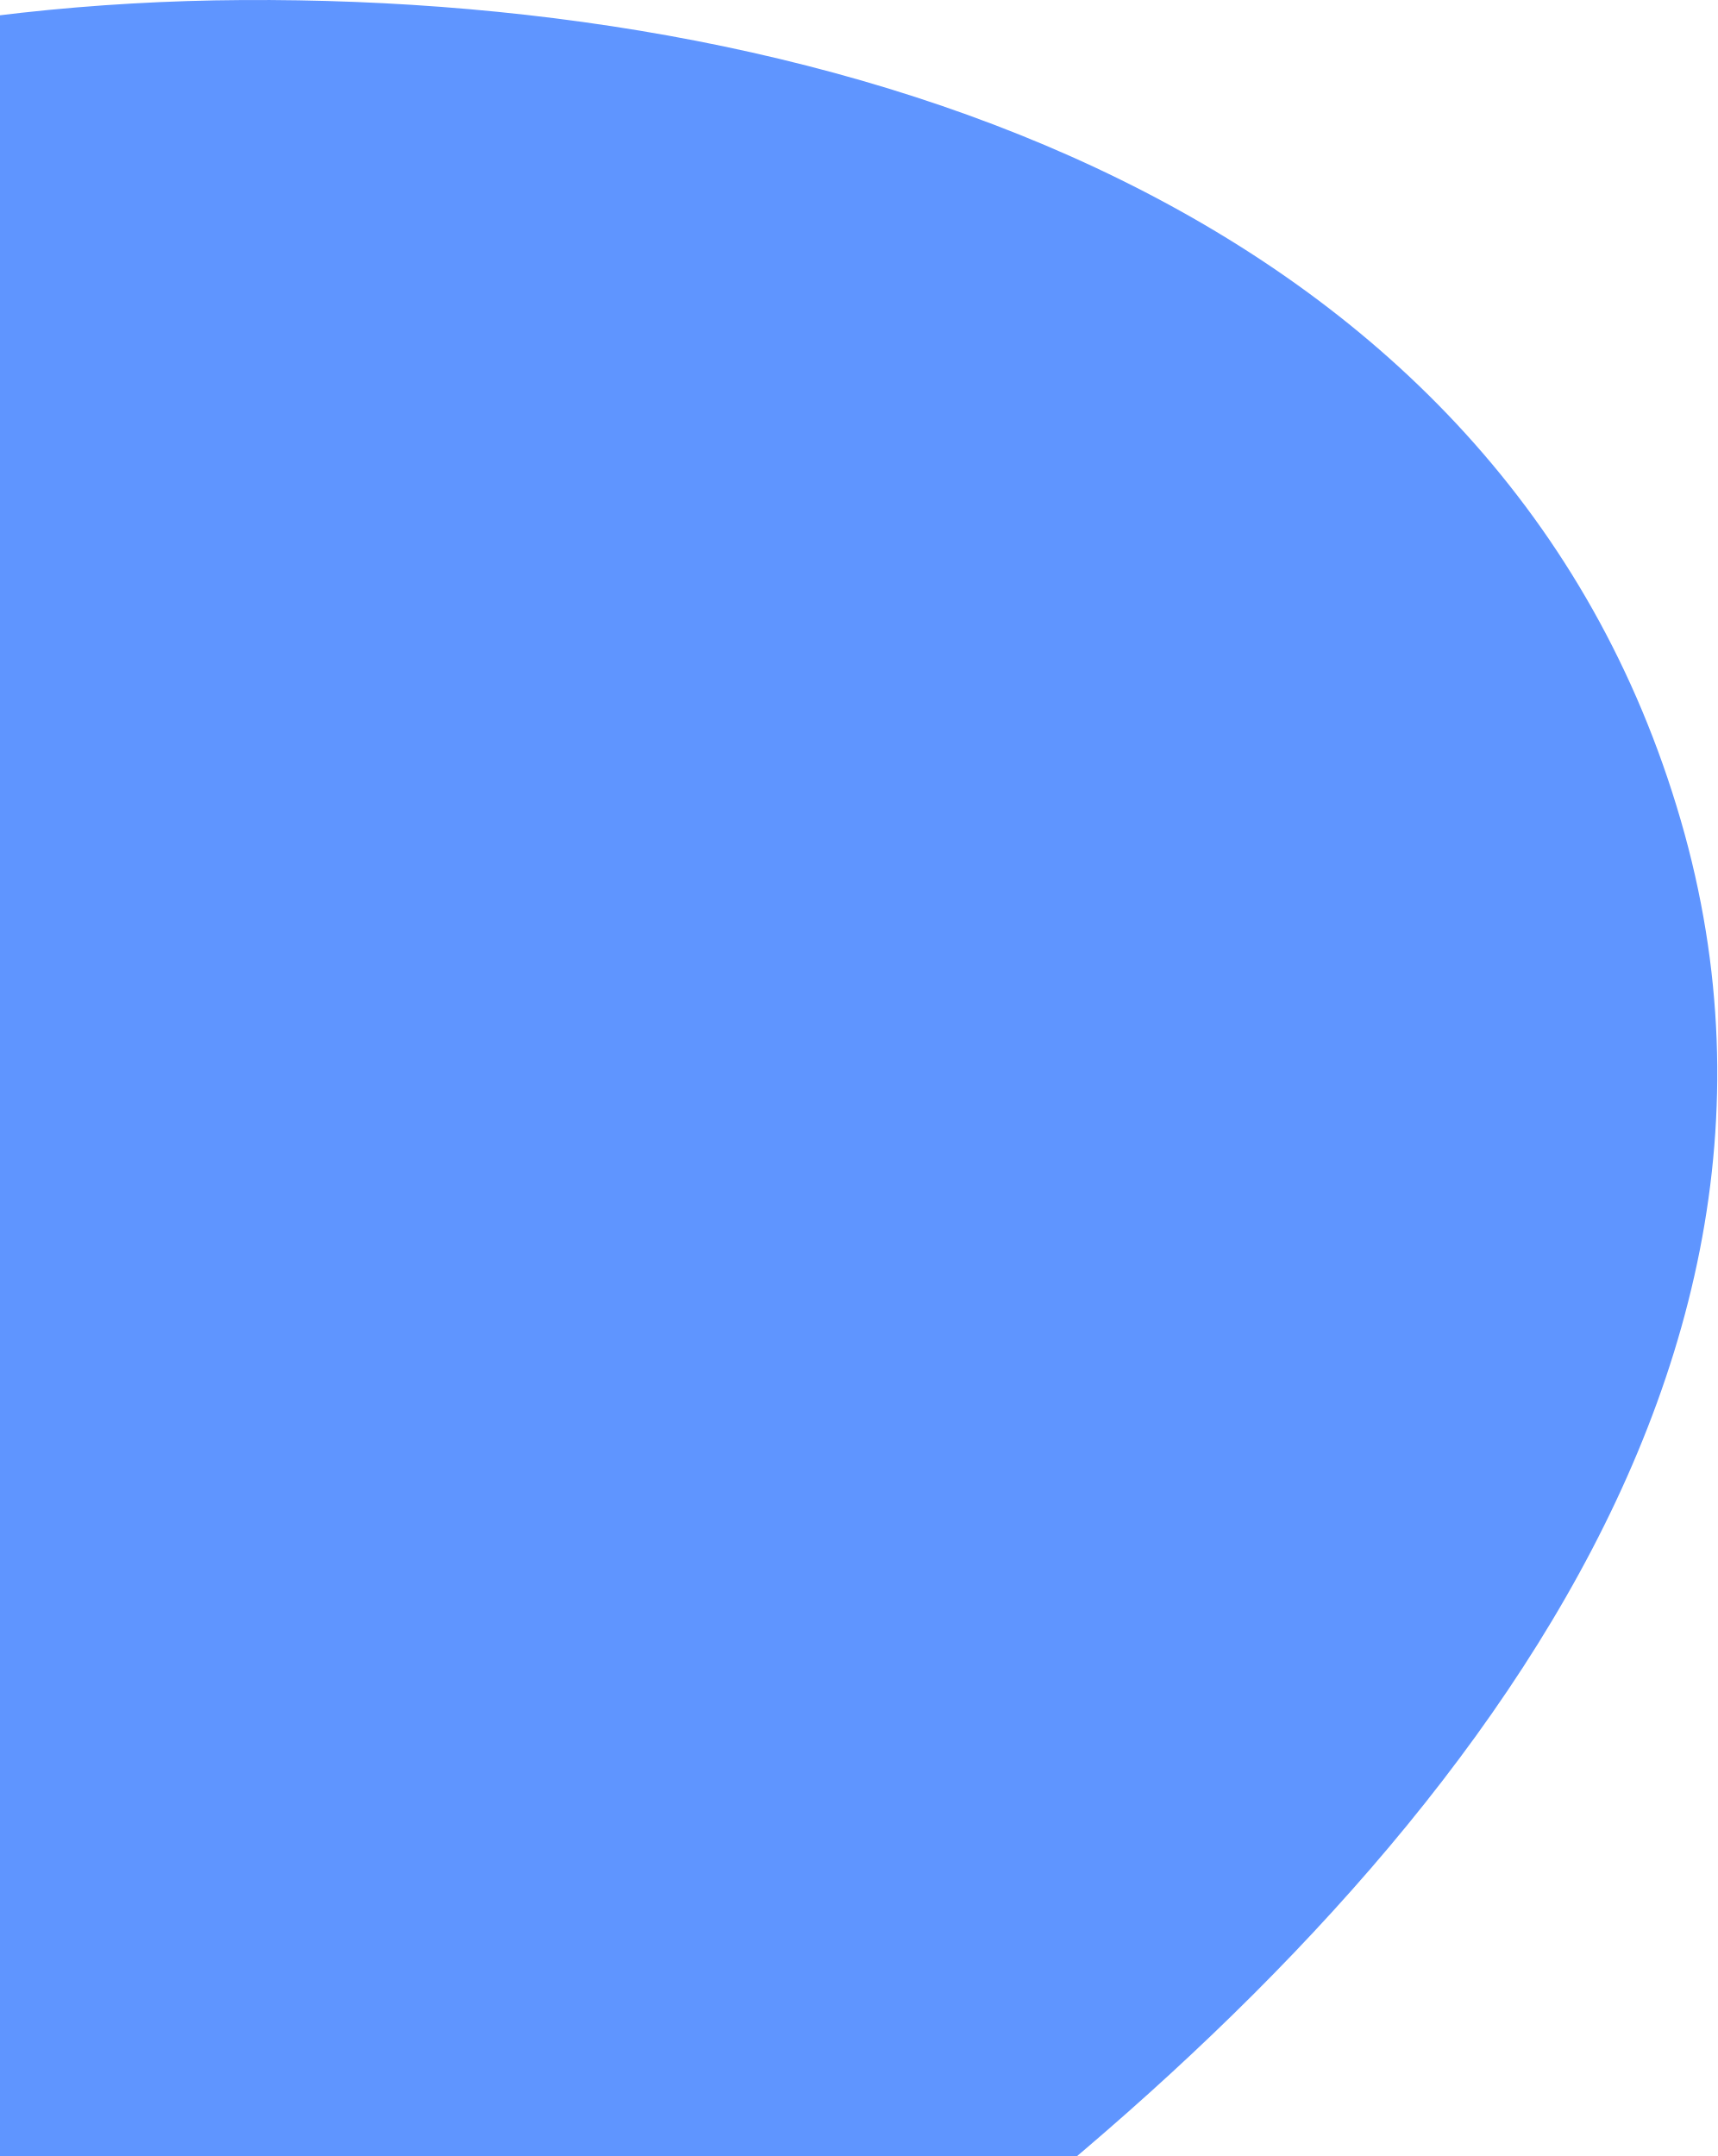
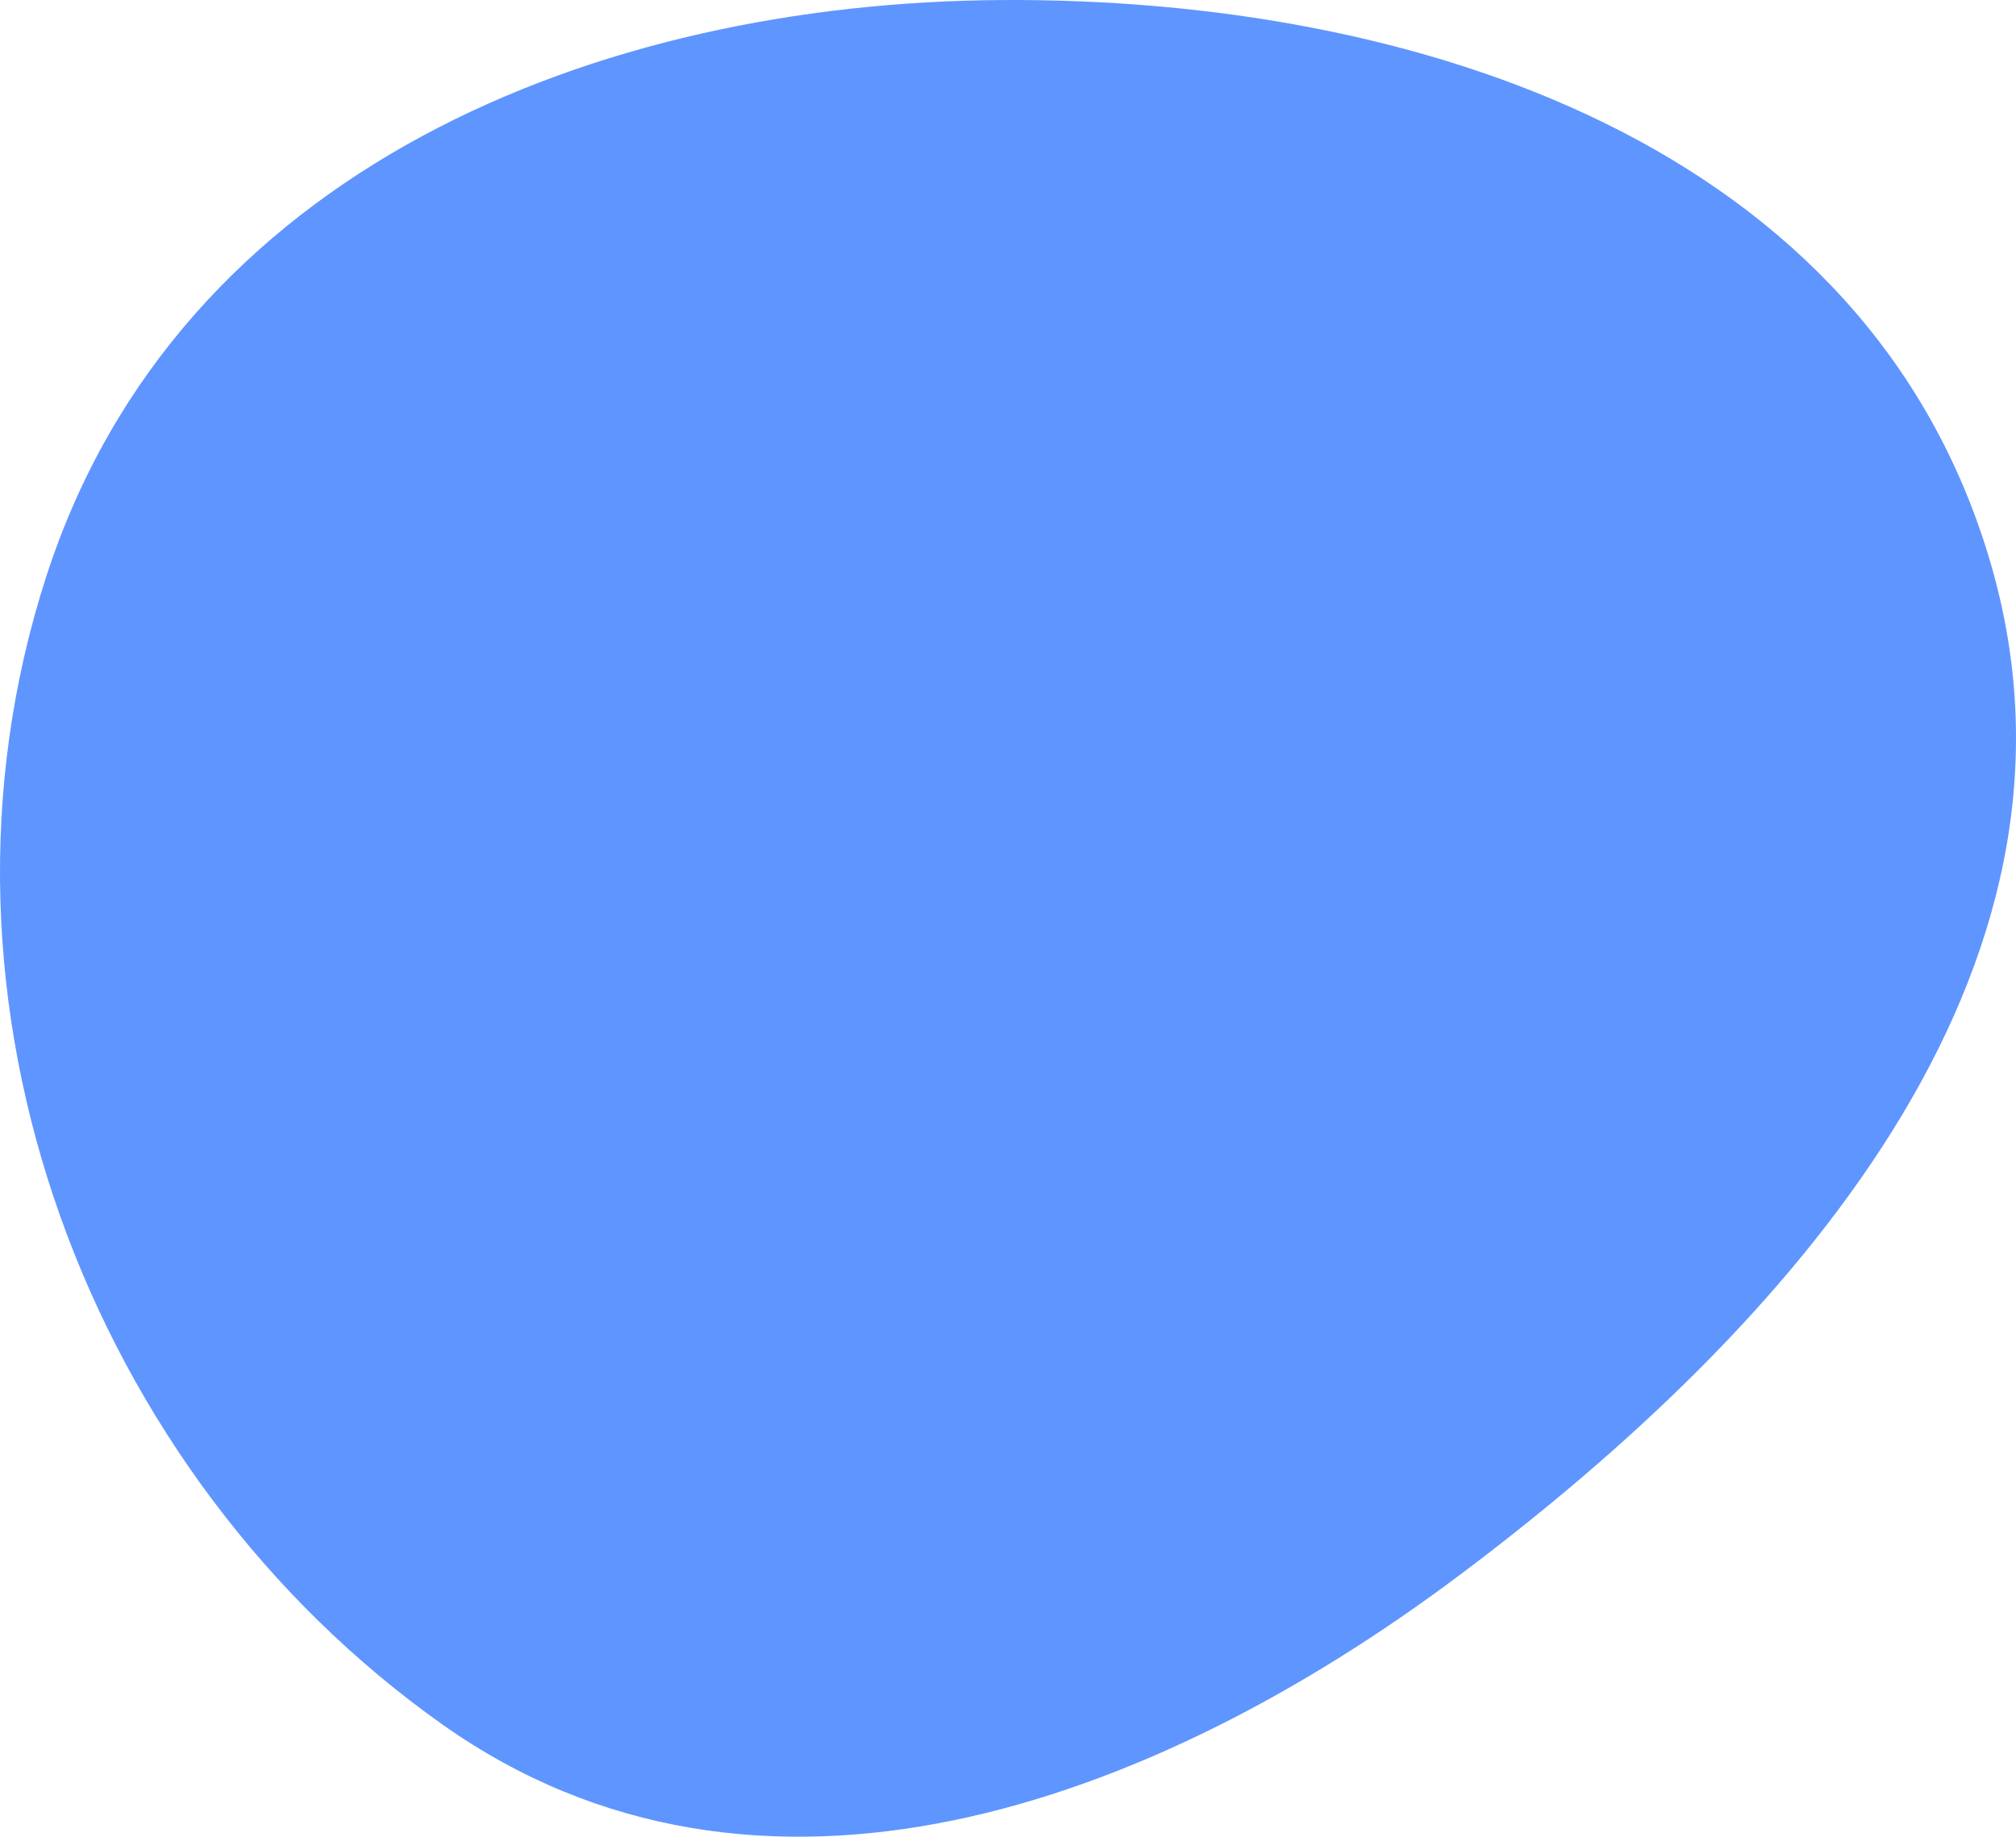
- <svg xmlns="http://www.w3.org/2000/svg" width="270" height="339" viewBox="0 0 270 339" fill="none">
-   <path fill-rule="evenodd" clip-rule="evenodd" d="M38.081 0.007C132.665 -0.561 236.364 32.896 264.268 129.004C291.354 222.295 217.722 304.001 142.671 360.244C71.975 413.224 -17.806 445.297 -89.812 394.35C-170.531 337.238 -211.983 229.145 -180.372 131.677C-150.201 38.648 -54.455 0.563 38.081 0.007Z" fill="#5F95FF" />
+ <svg xmlns="http://www.w3.org/2000/svg" width="461" height="420" viewBox="0 0 461 420" fill="none">
+   <path fill-rule="evenodd" clip-rule="evenodd" d="M229.081 0.007C323.665 -0.561 427.364 32.896 455.268 129.004C482.354 222.295 408.722 304.001 333.671 360.244C262.975 413.224 173.193 445.297 101.188 394.35C20.469 337.238 -20.983 229.145 10.628 131.677C40.799 38.648 136.545 0.563 229.081 0.007Z" fill="#5F95FF" />
</svg>
